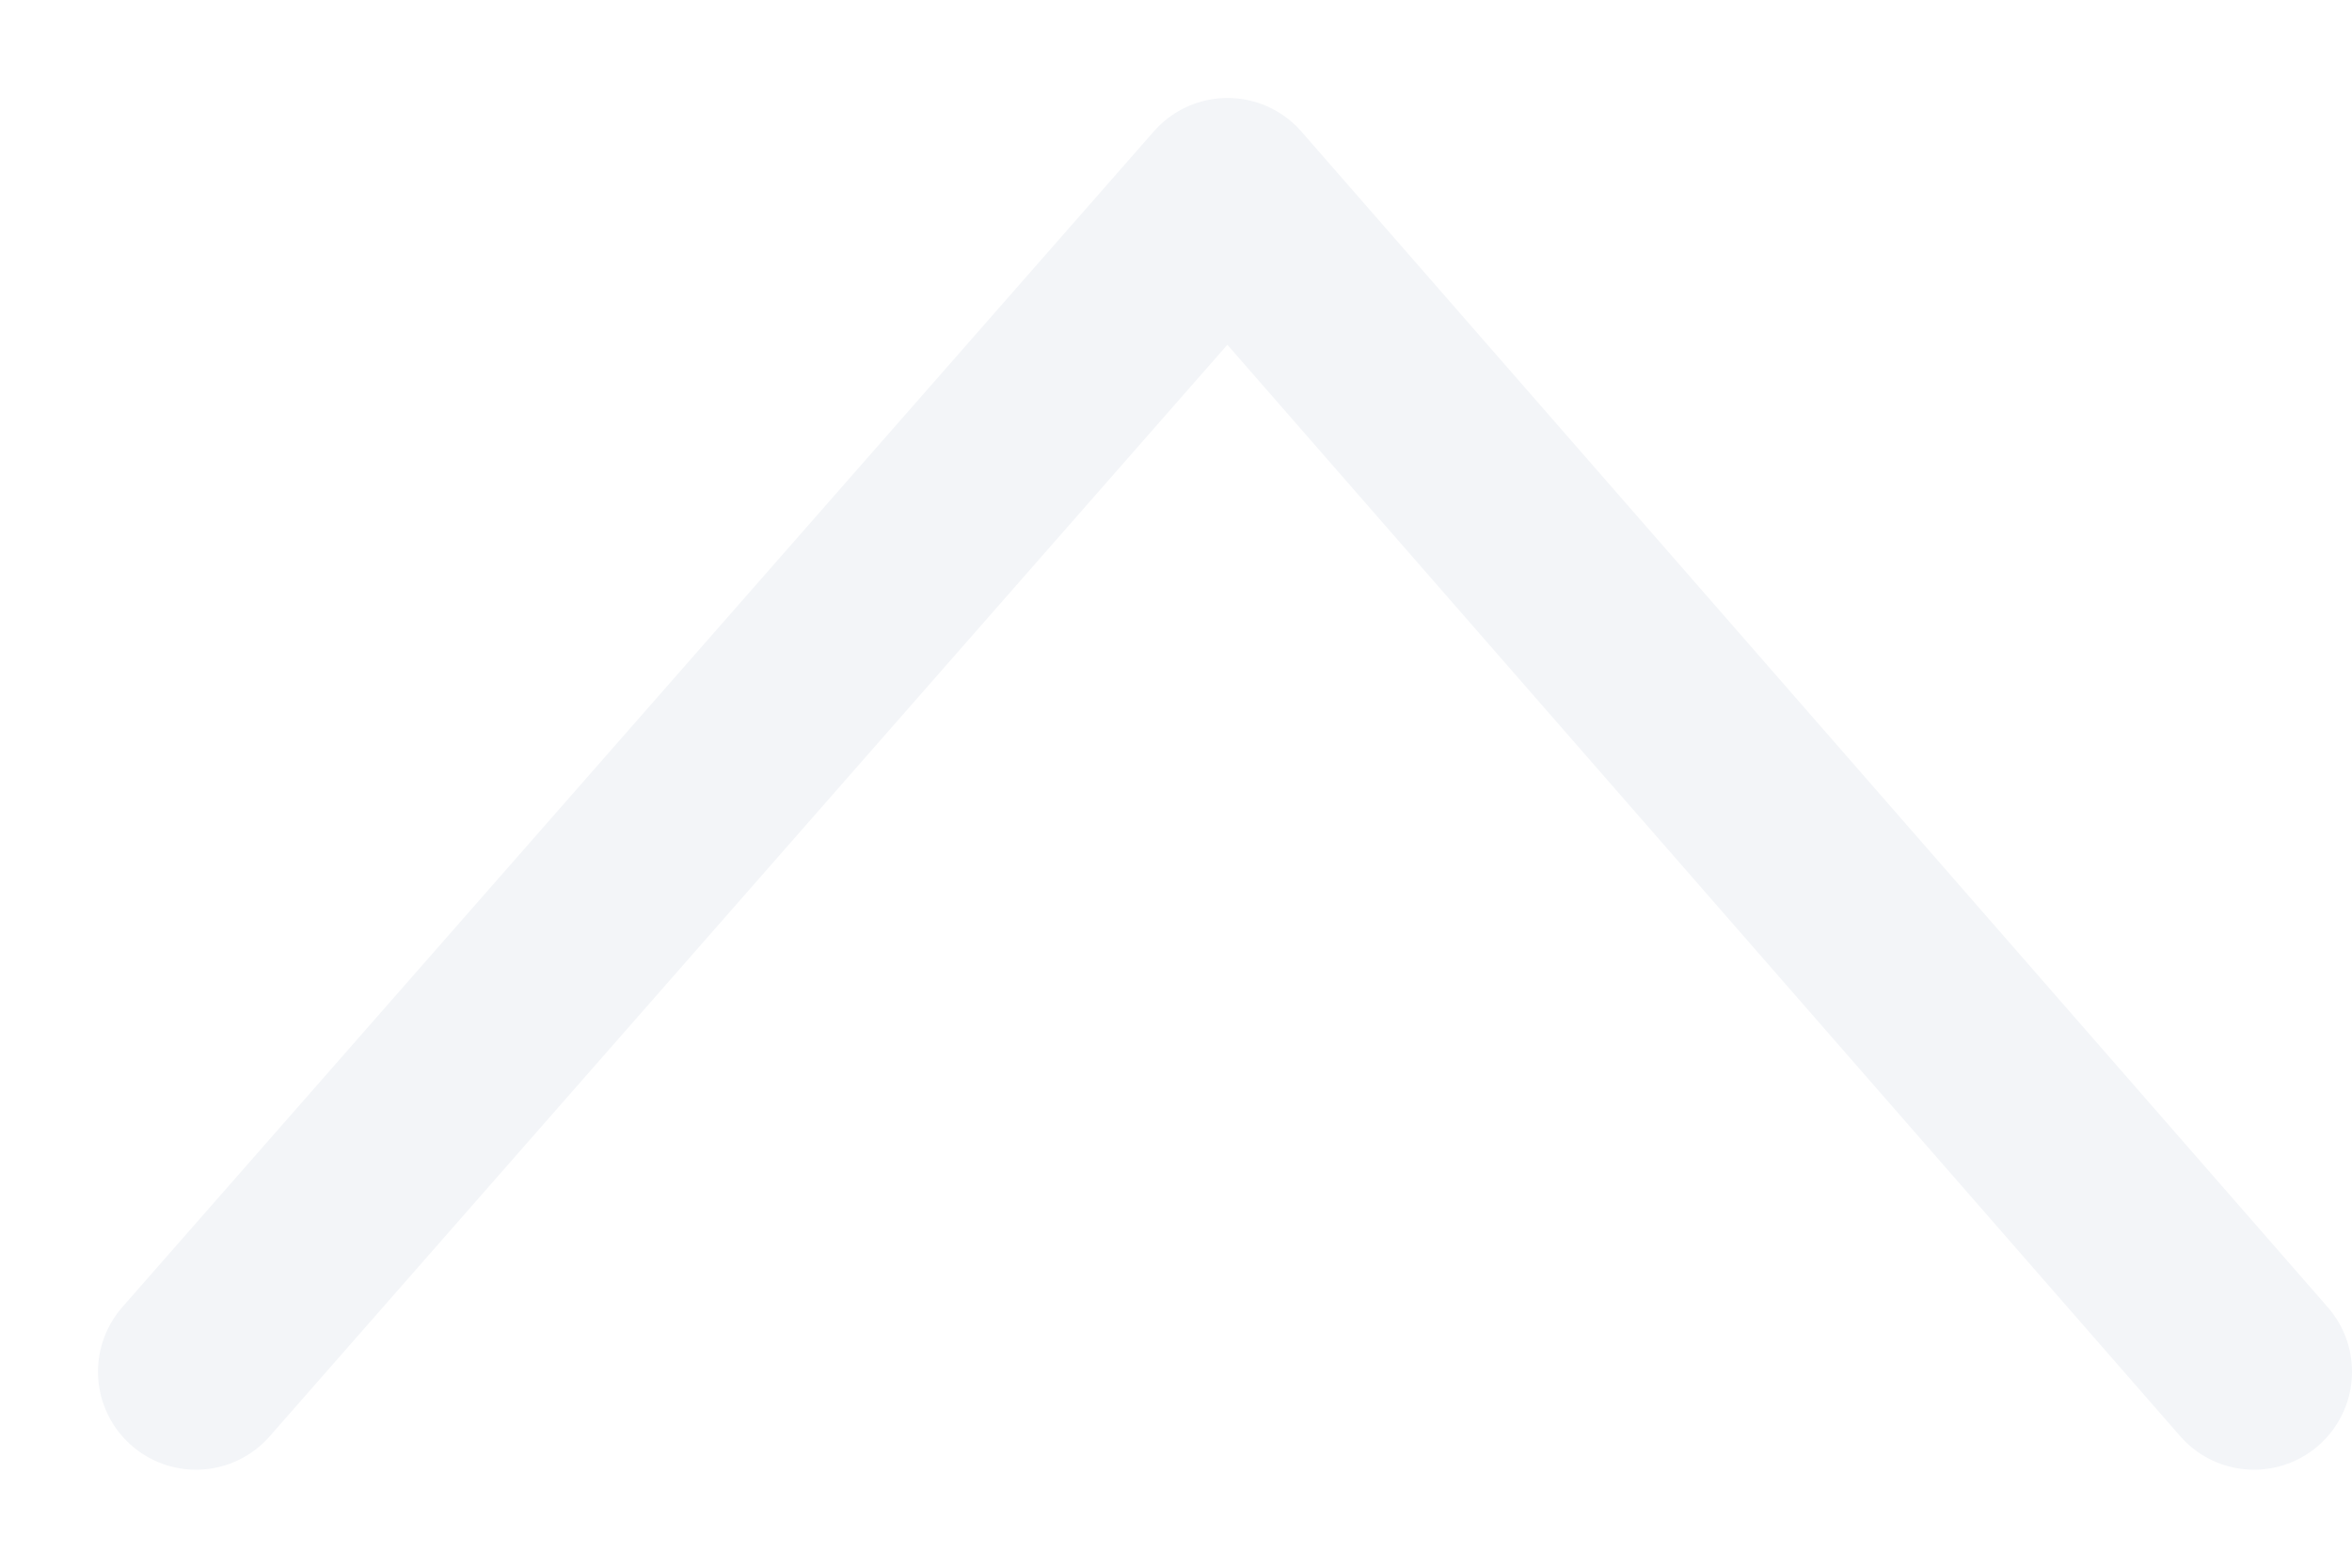
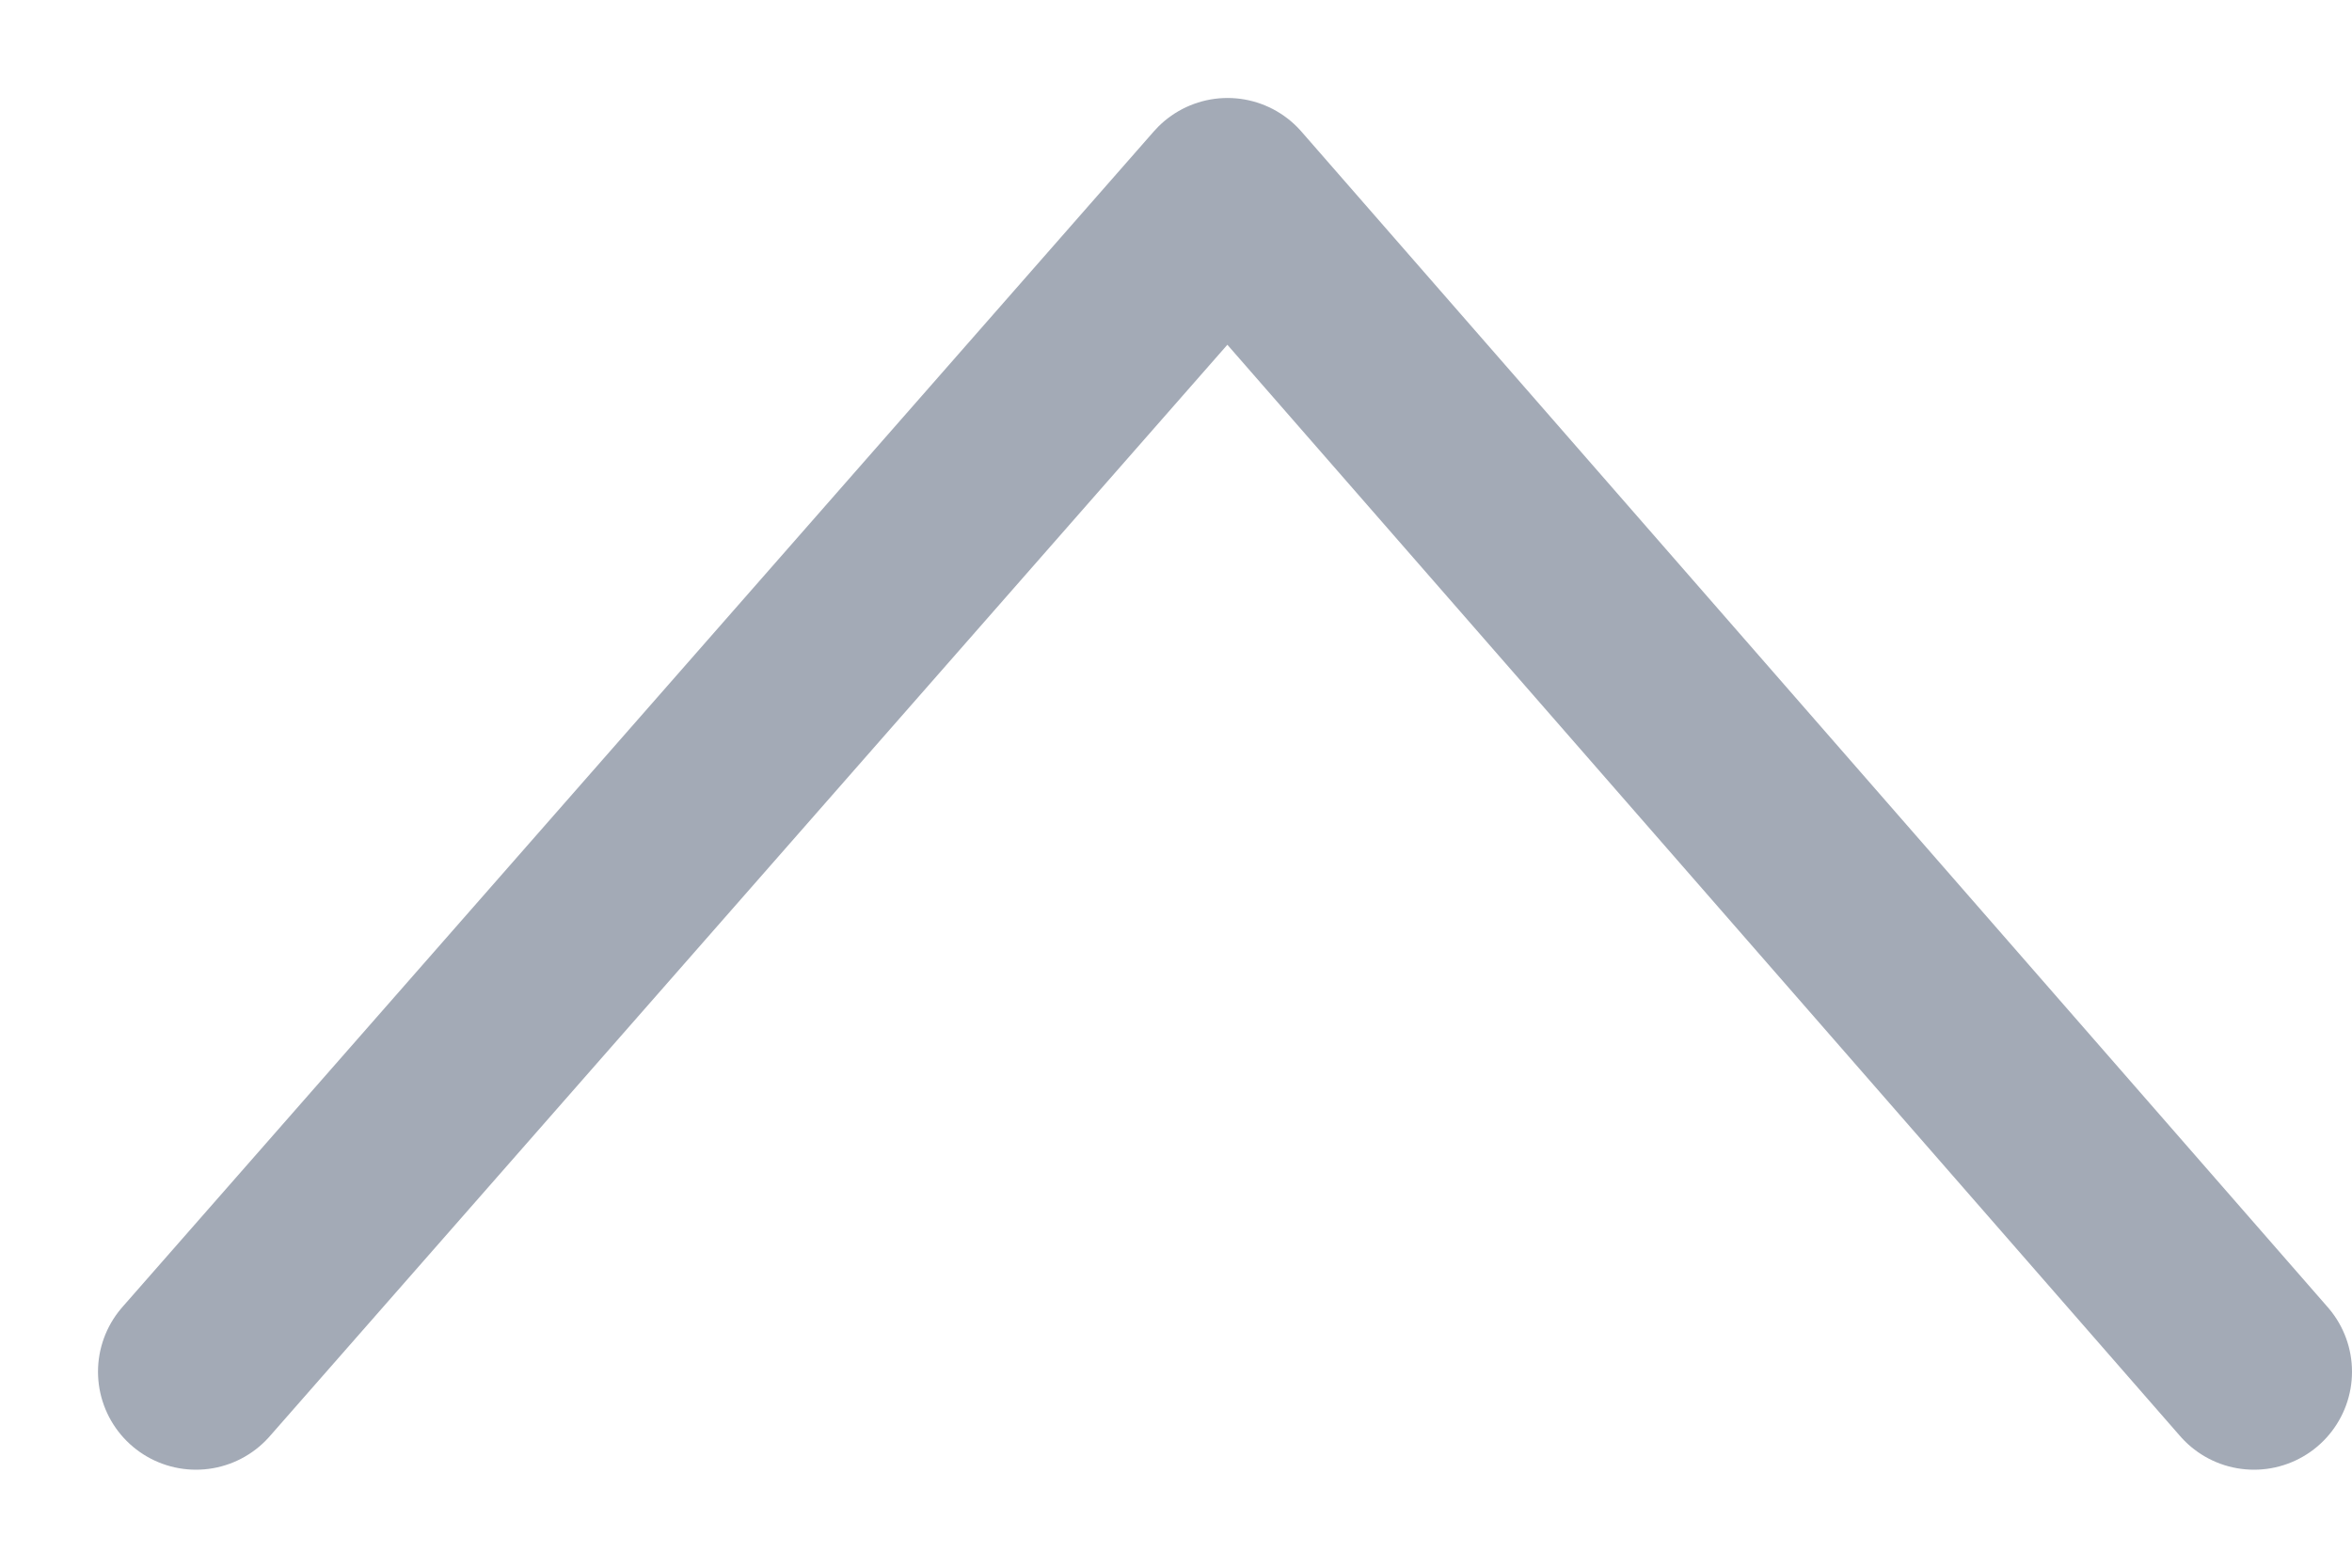
<svg xmlns="http://www.w3.org/2000/svg" width="12" height="8" viewBox="0 0 12 8" fill="none">
-   <path d="M1 7L6.263 1L11.5 7" stroke="#F3F5F8" stroke-linecap="round" stroke-linejoin="round" />
+   <path d="M1 7L6.263 1L11.5 7" stroke="#a3aab6" stroke-linecap="round" stroke-linejoin="round" />
</svg>
